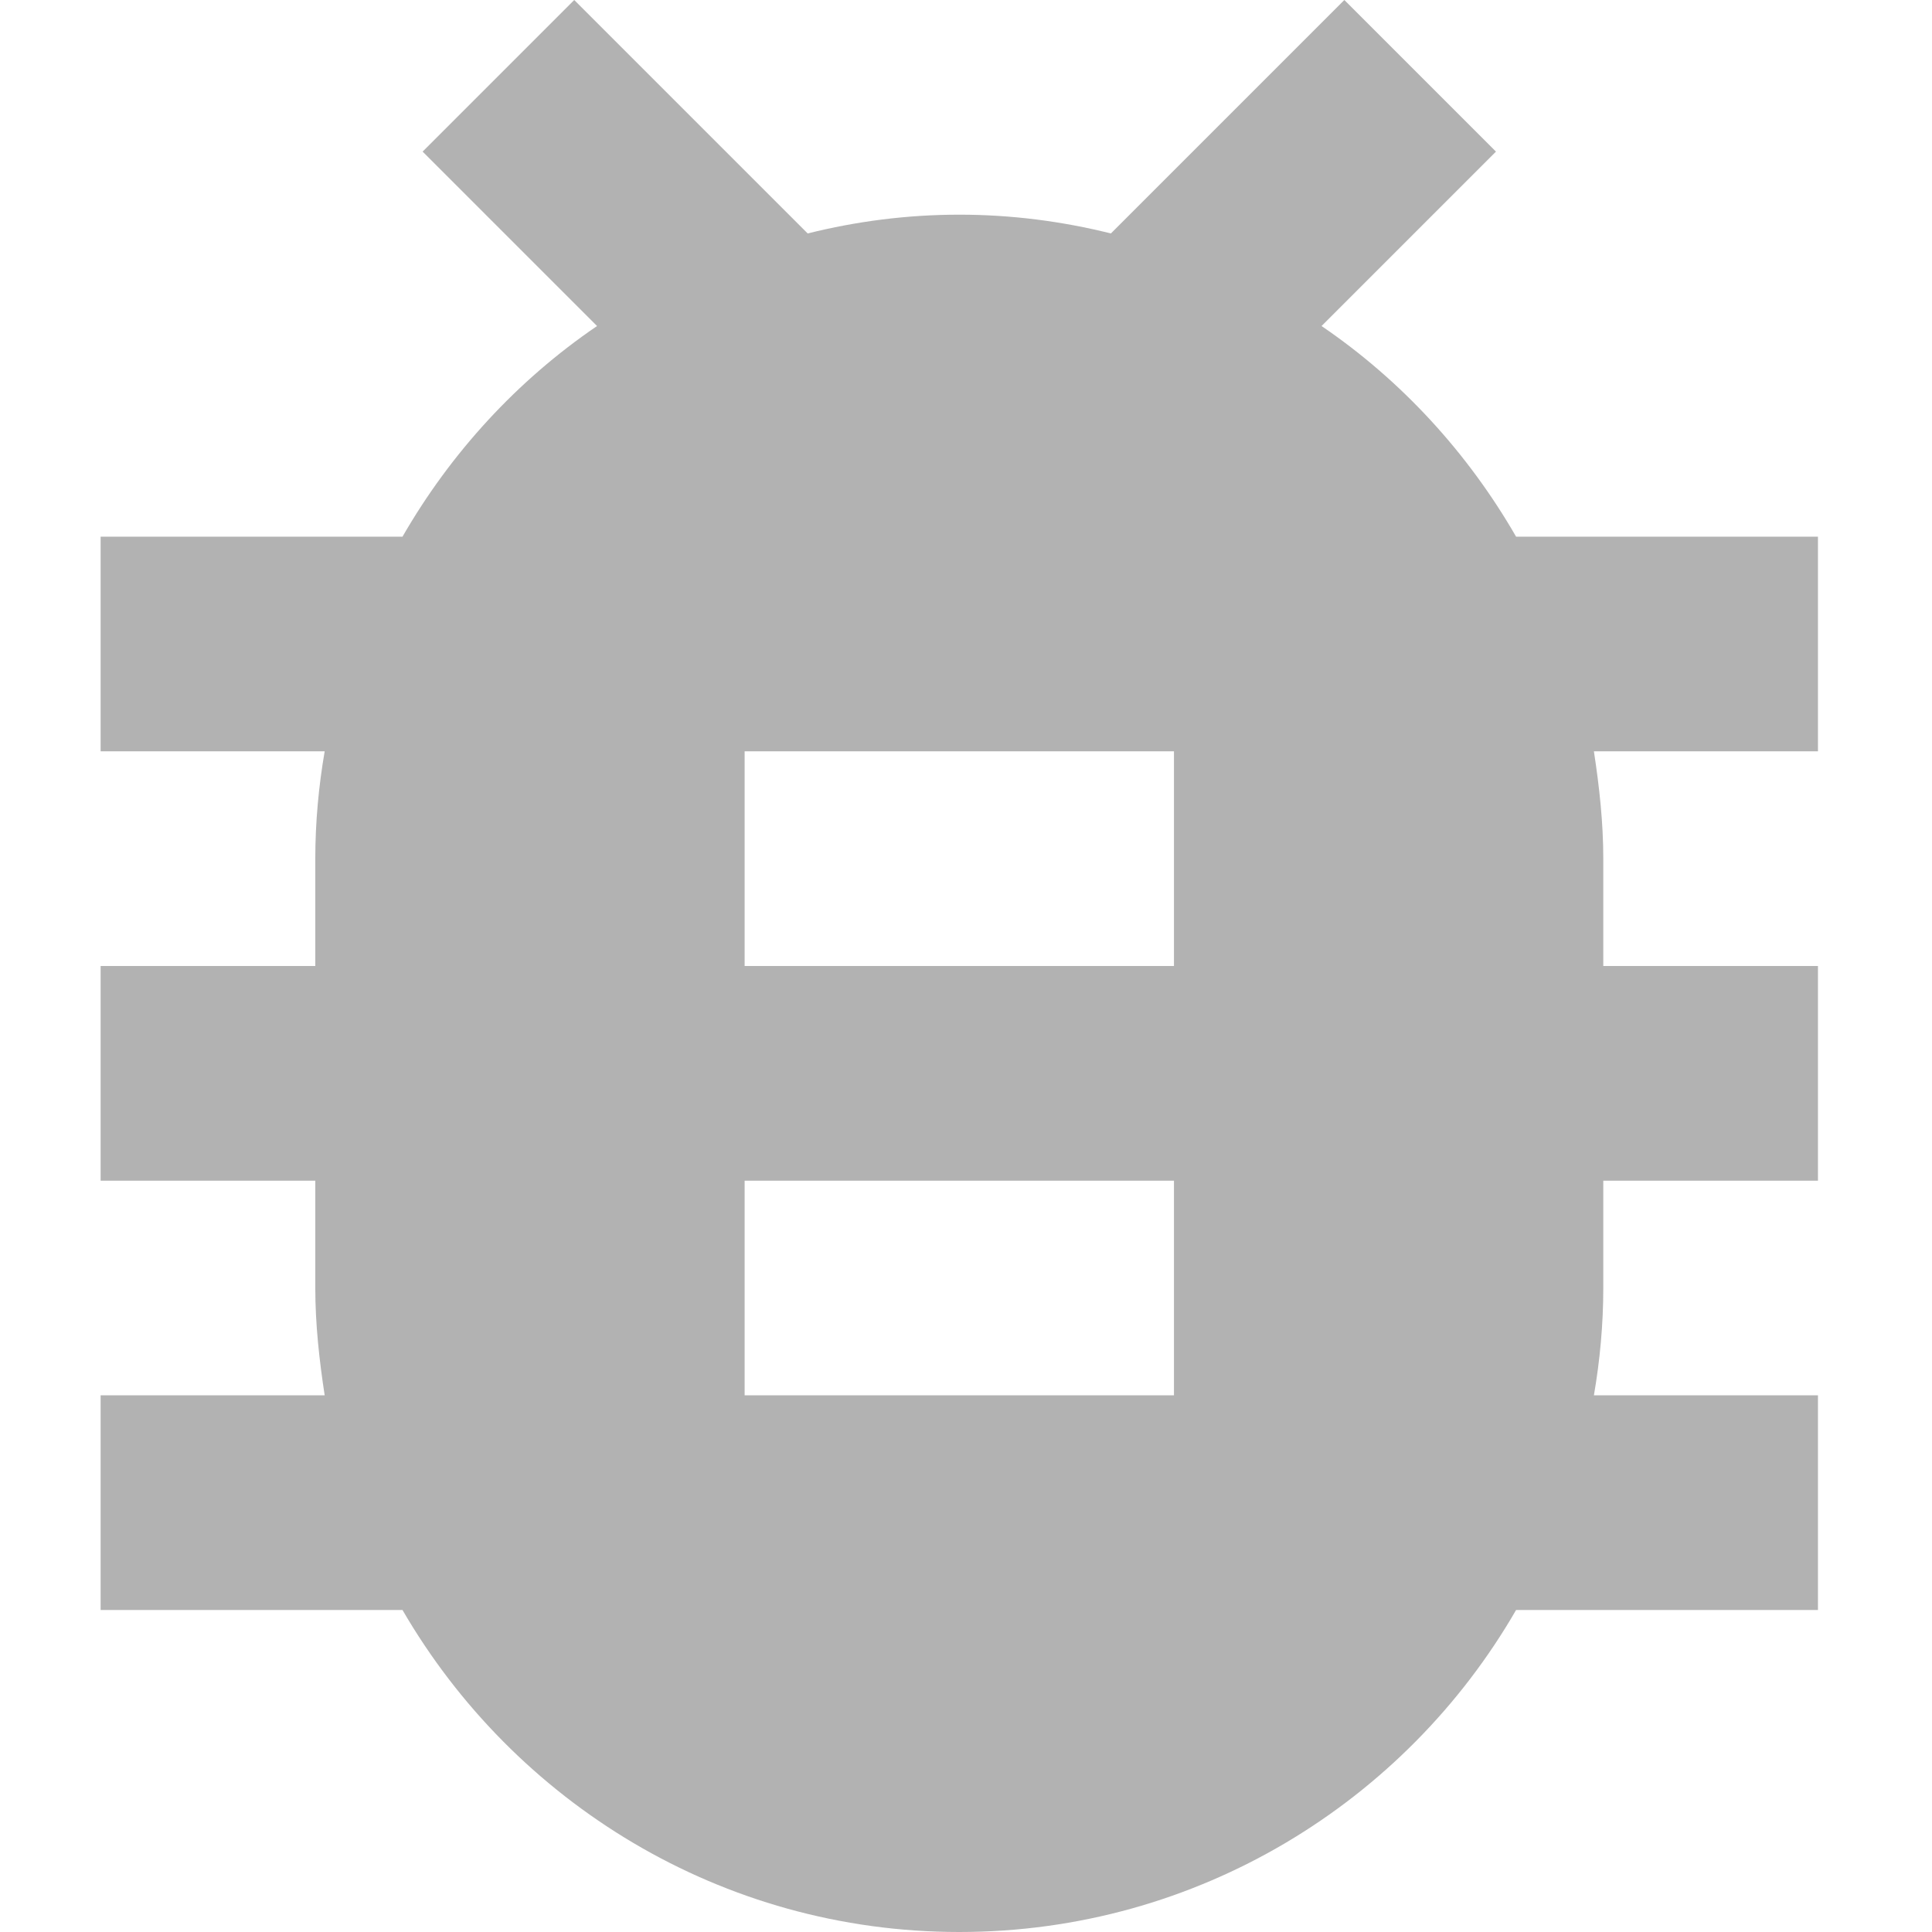
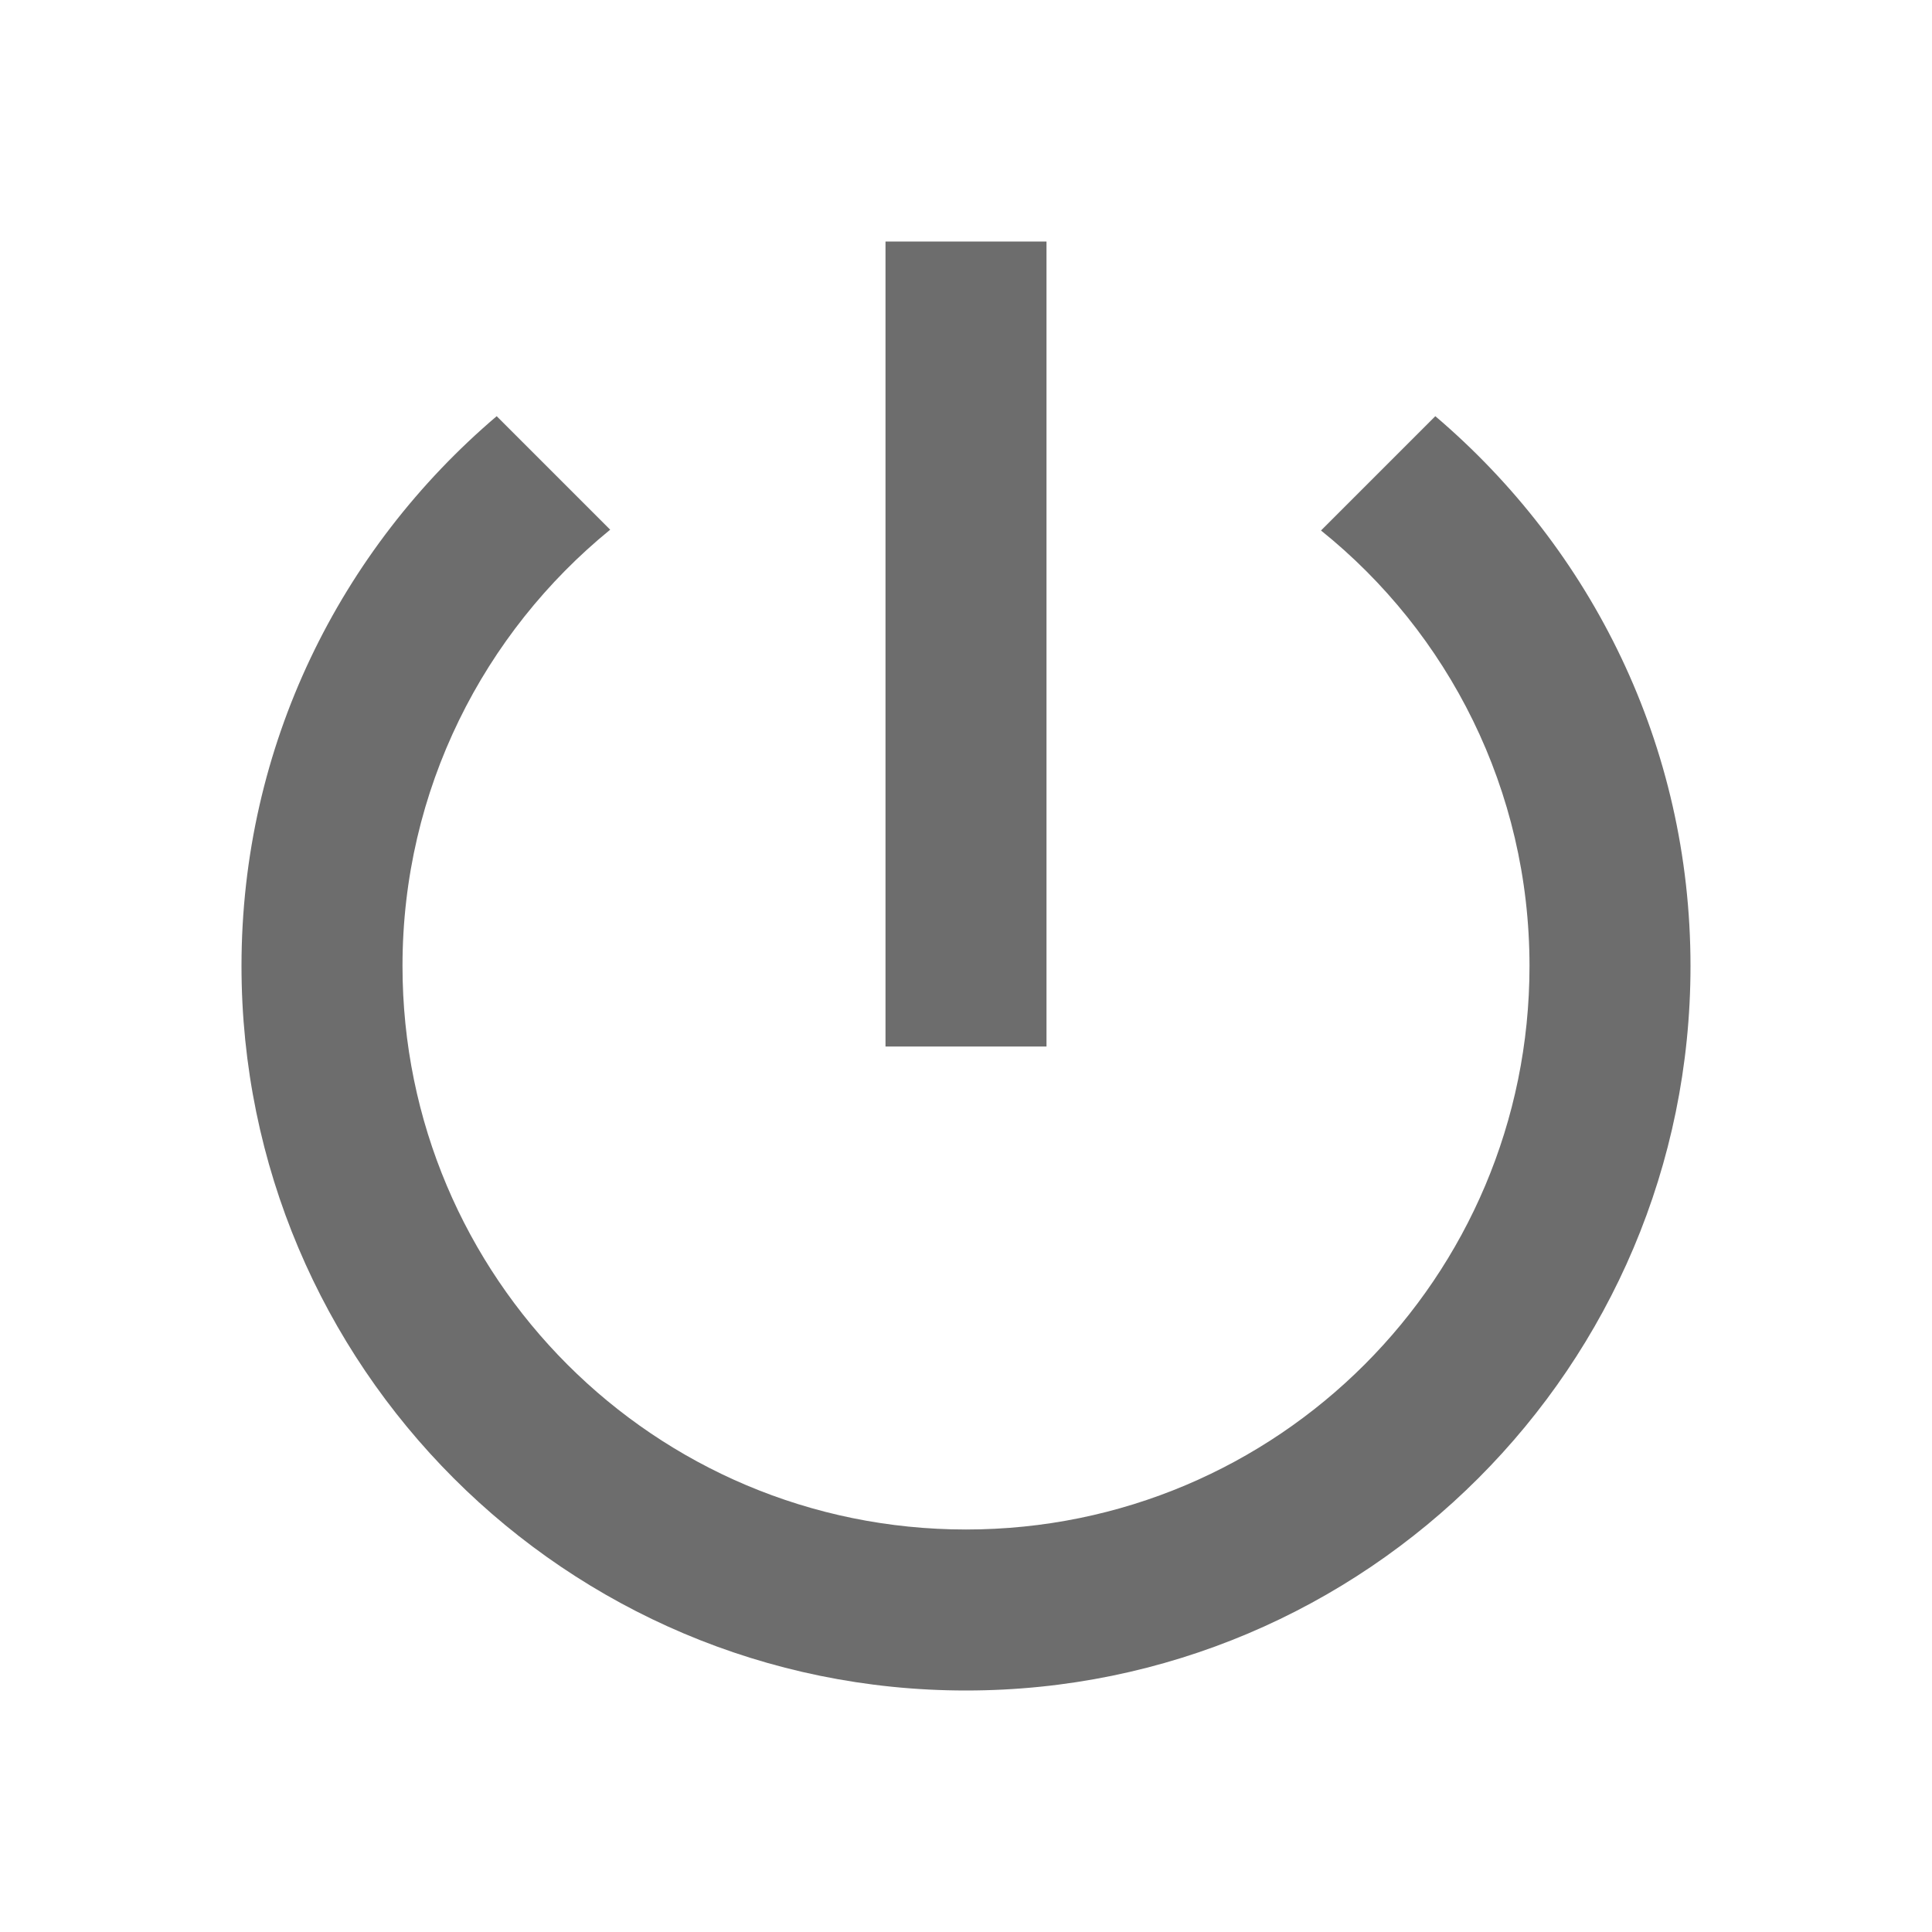
- <svg xmlns="http://www.w3.org/2000/svg" version="1.1" id="Layer_1" x="0px" y="0px" viewBox="0 0 288 288" style="enable-background:new 0 0 288 288;" xml:space="preserve">
-   <style type="text/css">
- 	.st0{fill:#B2B2B2;}
- </style>
-   <g transform="matrix(1,0,0,1,-8,-6)">
-     <path class="st0" d="M279,86h-45c-7.2-12.5-17.1-23.3-29-31.4l26-26L208.4,6l-34.8,34.8C166.4,39,158.8,38,151,38s-15.4,1-22.6,2.8   L93.6,6L71,28.6l26,26C85.1,62.7,75.2,73.5,68,86H23v32h33.4c-0.9,5.2-1.4,10.6-1.4,16v16H23v32h32v16c0,5.4,0.6,10.8,1.4,16H23v32   h45c16.6,28.6,47.5,48,83,48s66.5-19.4,83-48h45v-32h-33.4c0.9-5.2,1.4-10.6,1.4-16v-16h32v-32h-32v-16c0-5.4-0.6-10.8-1.4-16H279   V86z M183,214h-64v-32h64V214z M183,150h-64v-32h64V150z" />
-   </g>
+ <svg xmlns="http://www.w3.org/2000/svg" height="24px" viewBox="0 0 24 24" width="24px" fill="#6d6d6d">
+   <path d="M0 0h24v24H0V0z" fill="none" />
+   <path d="M13 3h-2v10h2V3zm4.83 2.17l-1.42 1.42C17.99 7.86 19 9.81 19 12c0 3.87-3.13 7-7 7s-7-3.13-7-7c0-2.19 1.01-4.14 2.58-5.42L6.17 5.17C4.23 6.82 3 9.26 3 12c0 4.97 4.03 9 9 9s9-4.03 9-9c0-2.74-1.23-5.18-3.17-6.83z" />
</svg>
